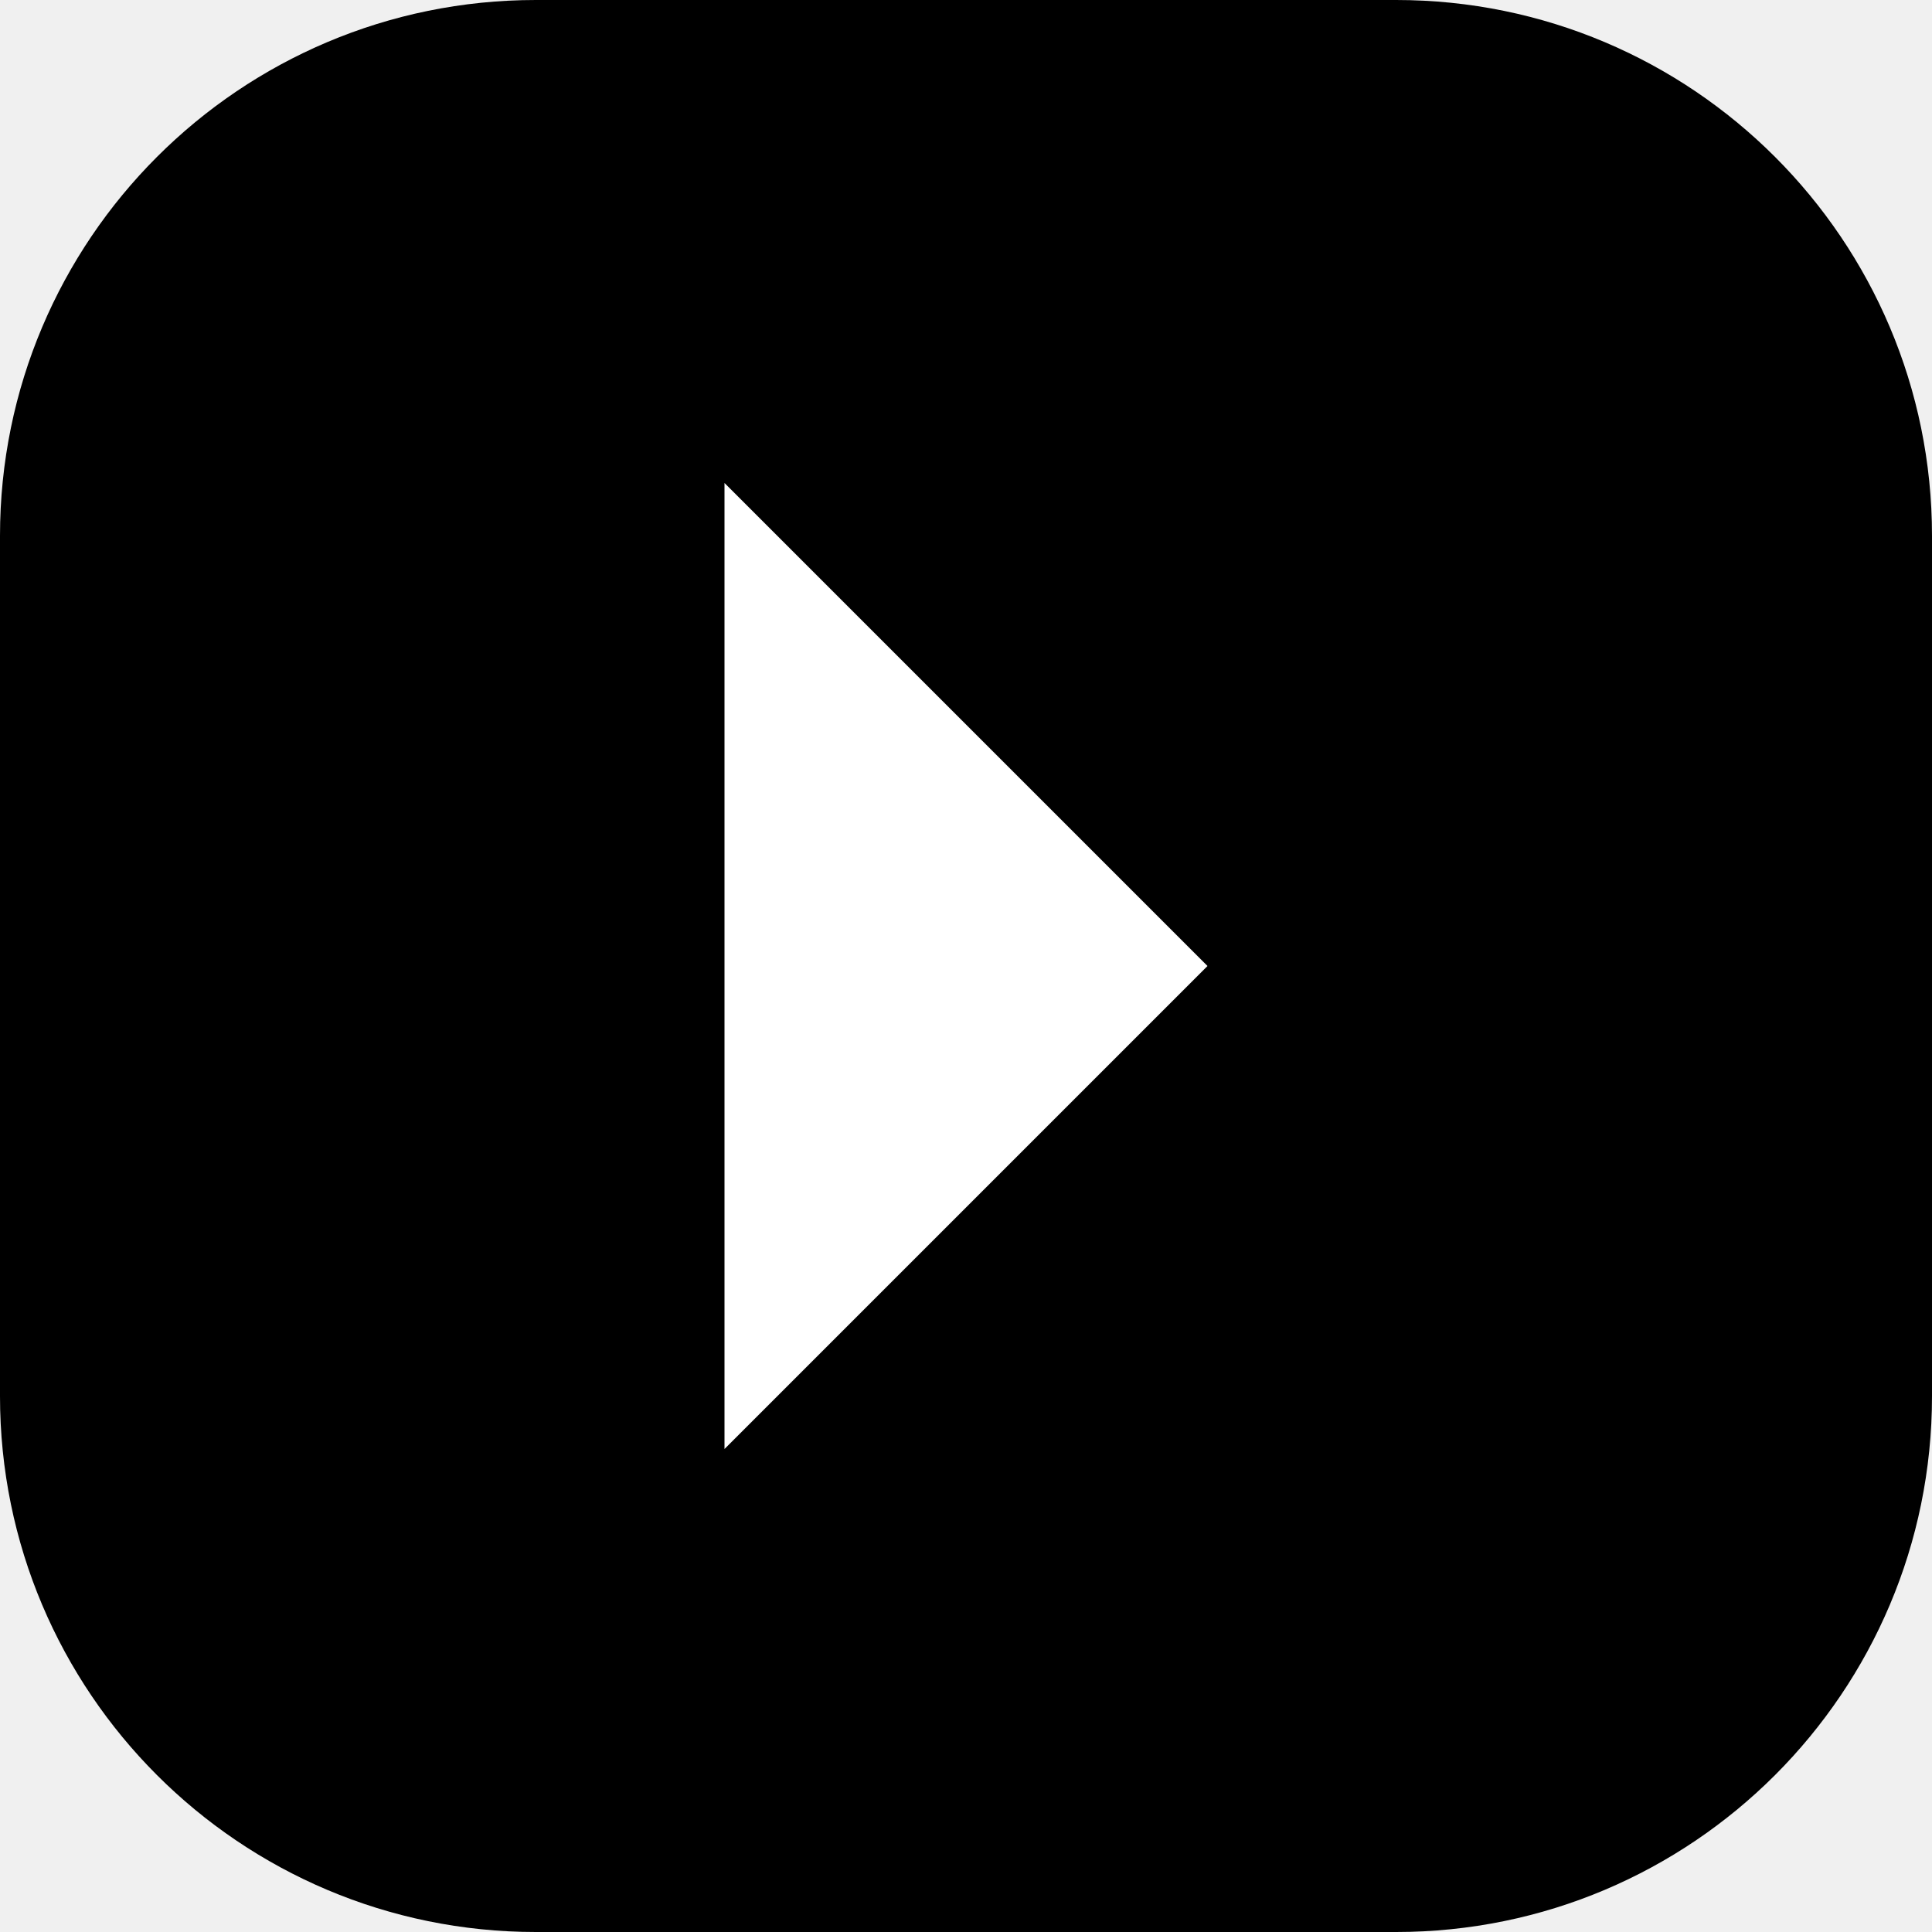
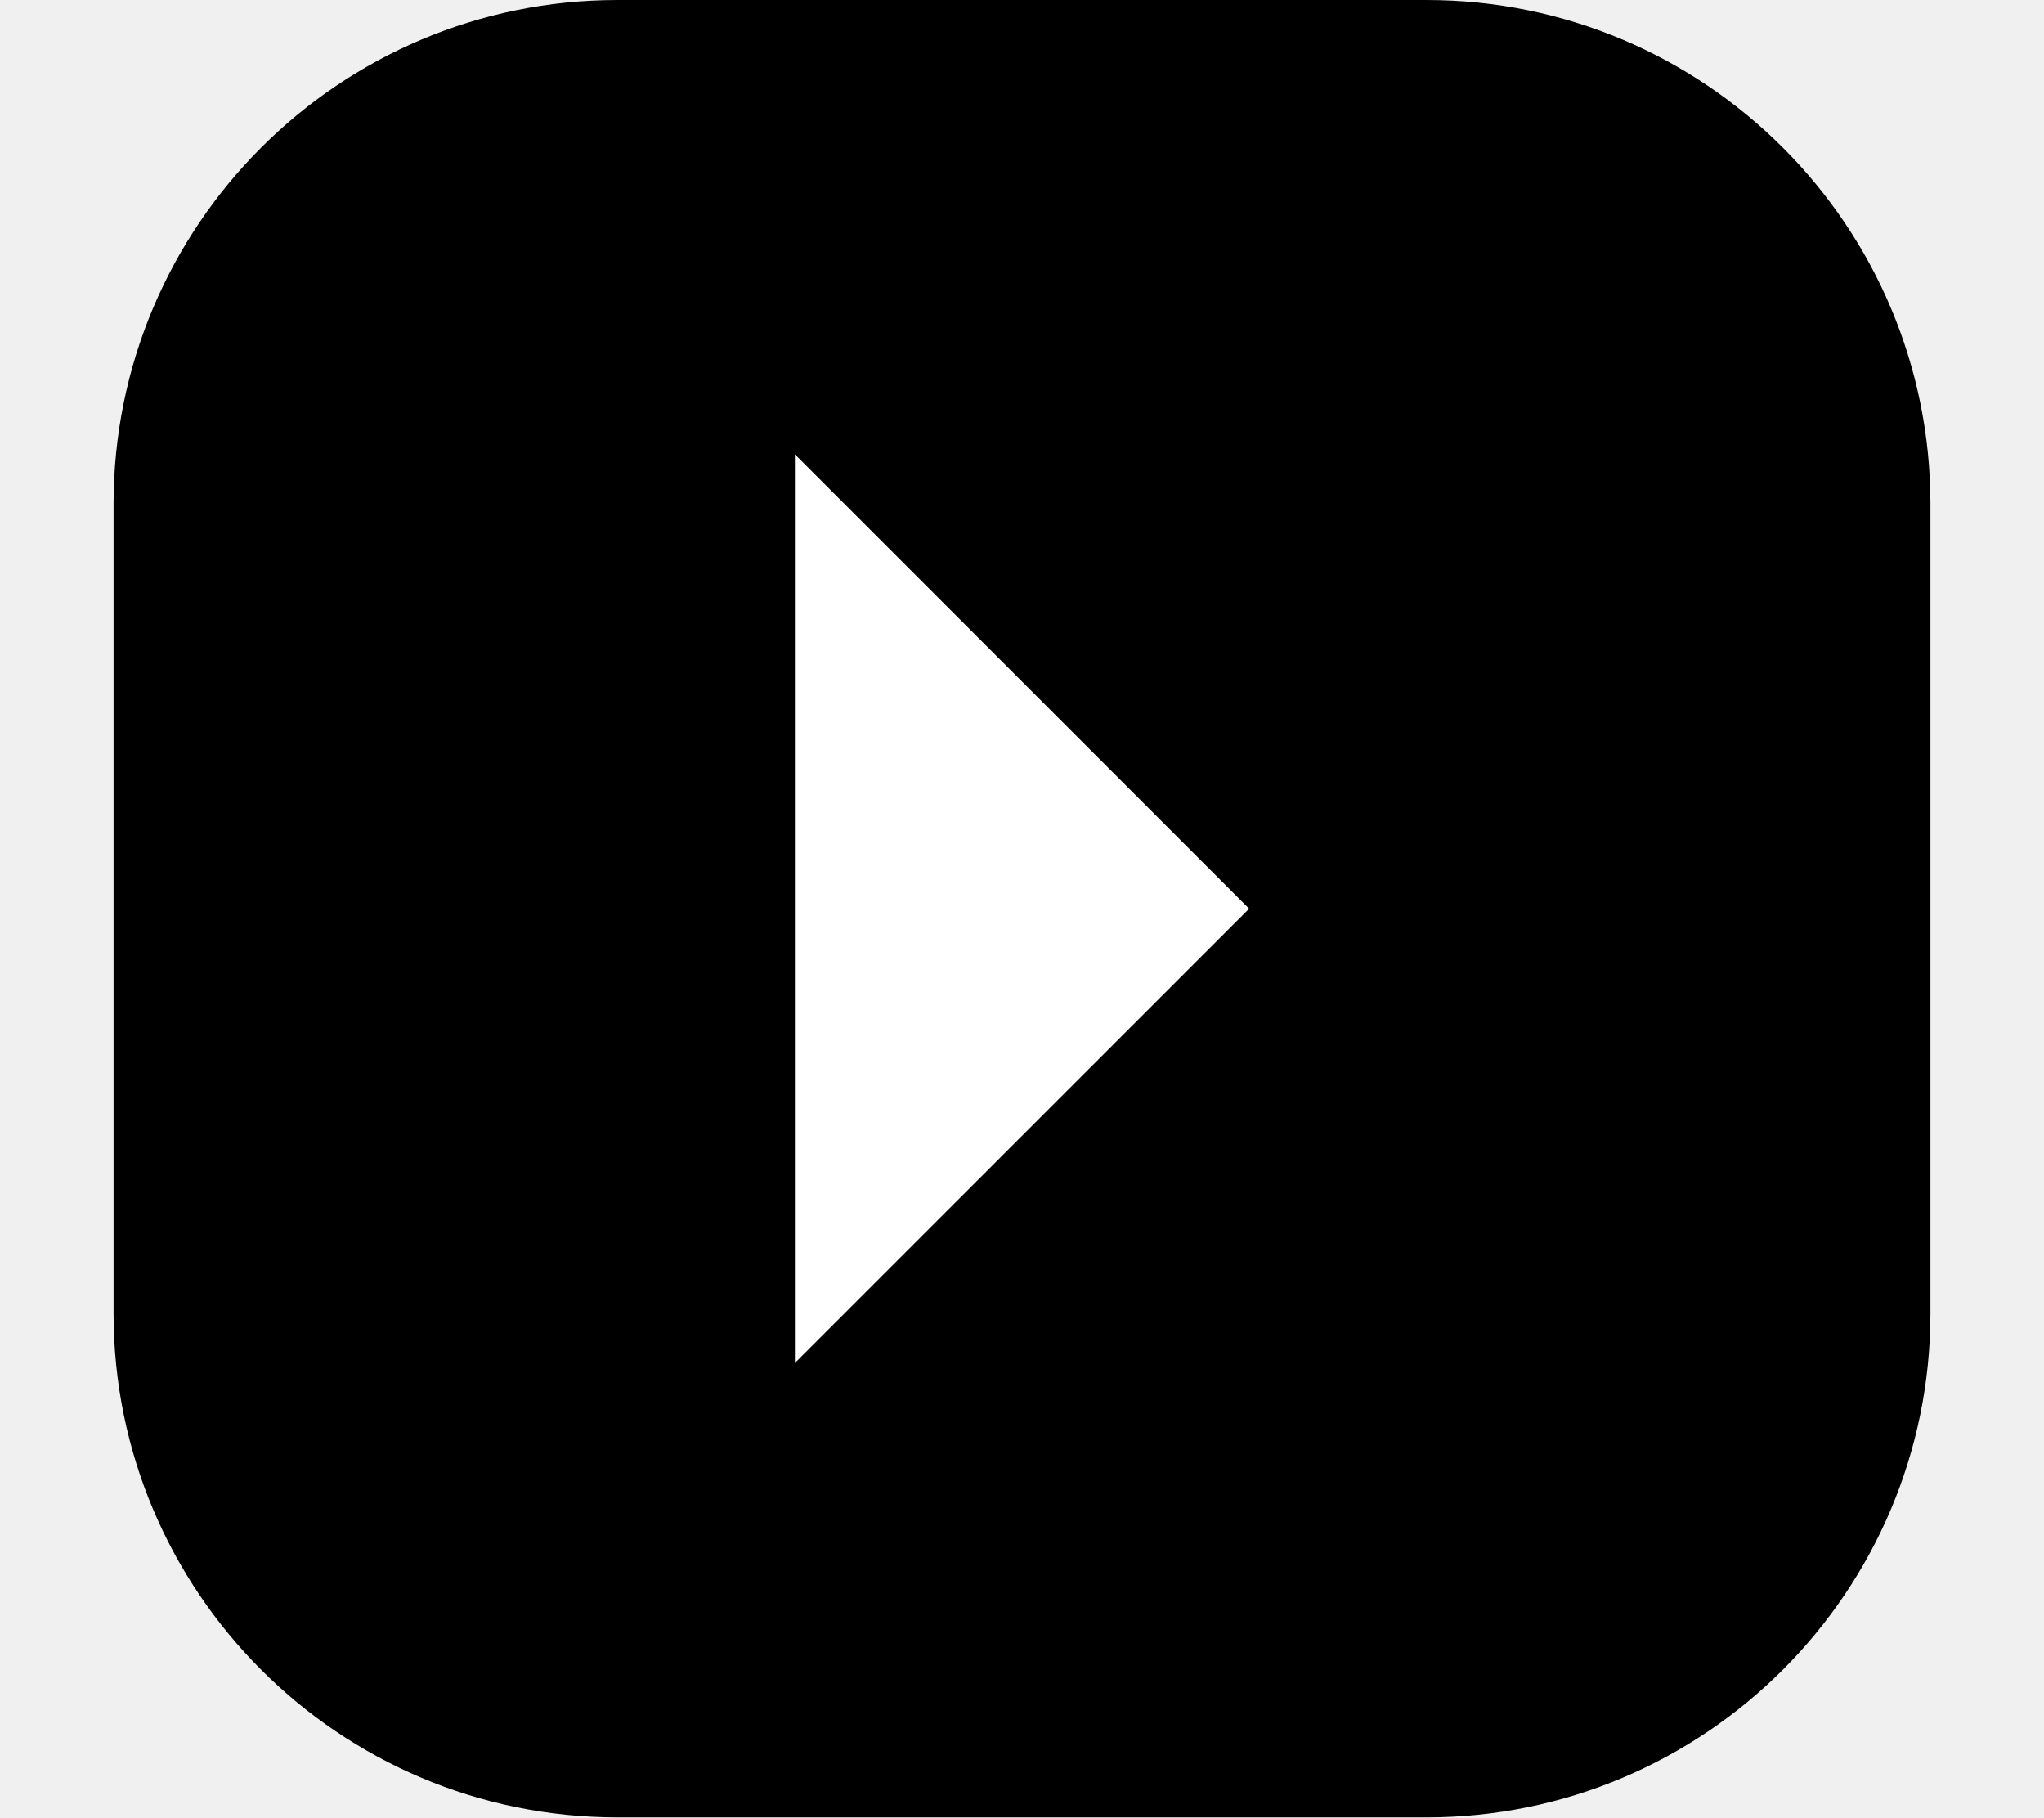
- <svg xmlns="http://www.w3.org/2000/svg" viewBox="0 0 256 256" width="100%" height="100%">
+ <svg xmlns="http://www.w3.org/2000/svg" viewBox="-16 0 288 256" width="100%" height="100%">
  <rect x="7" y="7" width="242" height="242" rx="64" fill="#000000" stroke="black" stroke-width="14" />
  <polygon points="96 64 160 128 96 192" fill="white" />
</svg>
